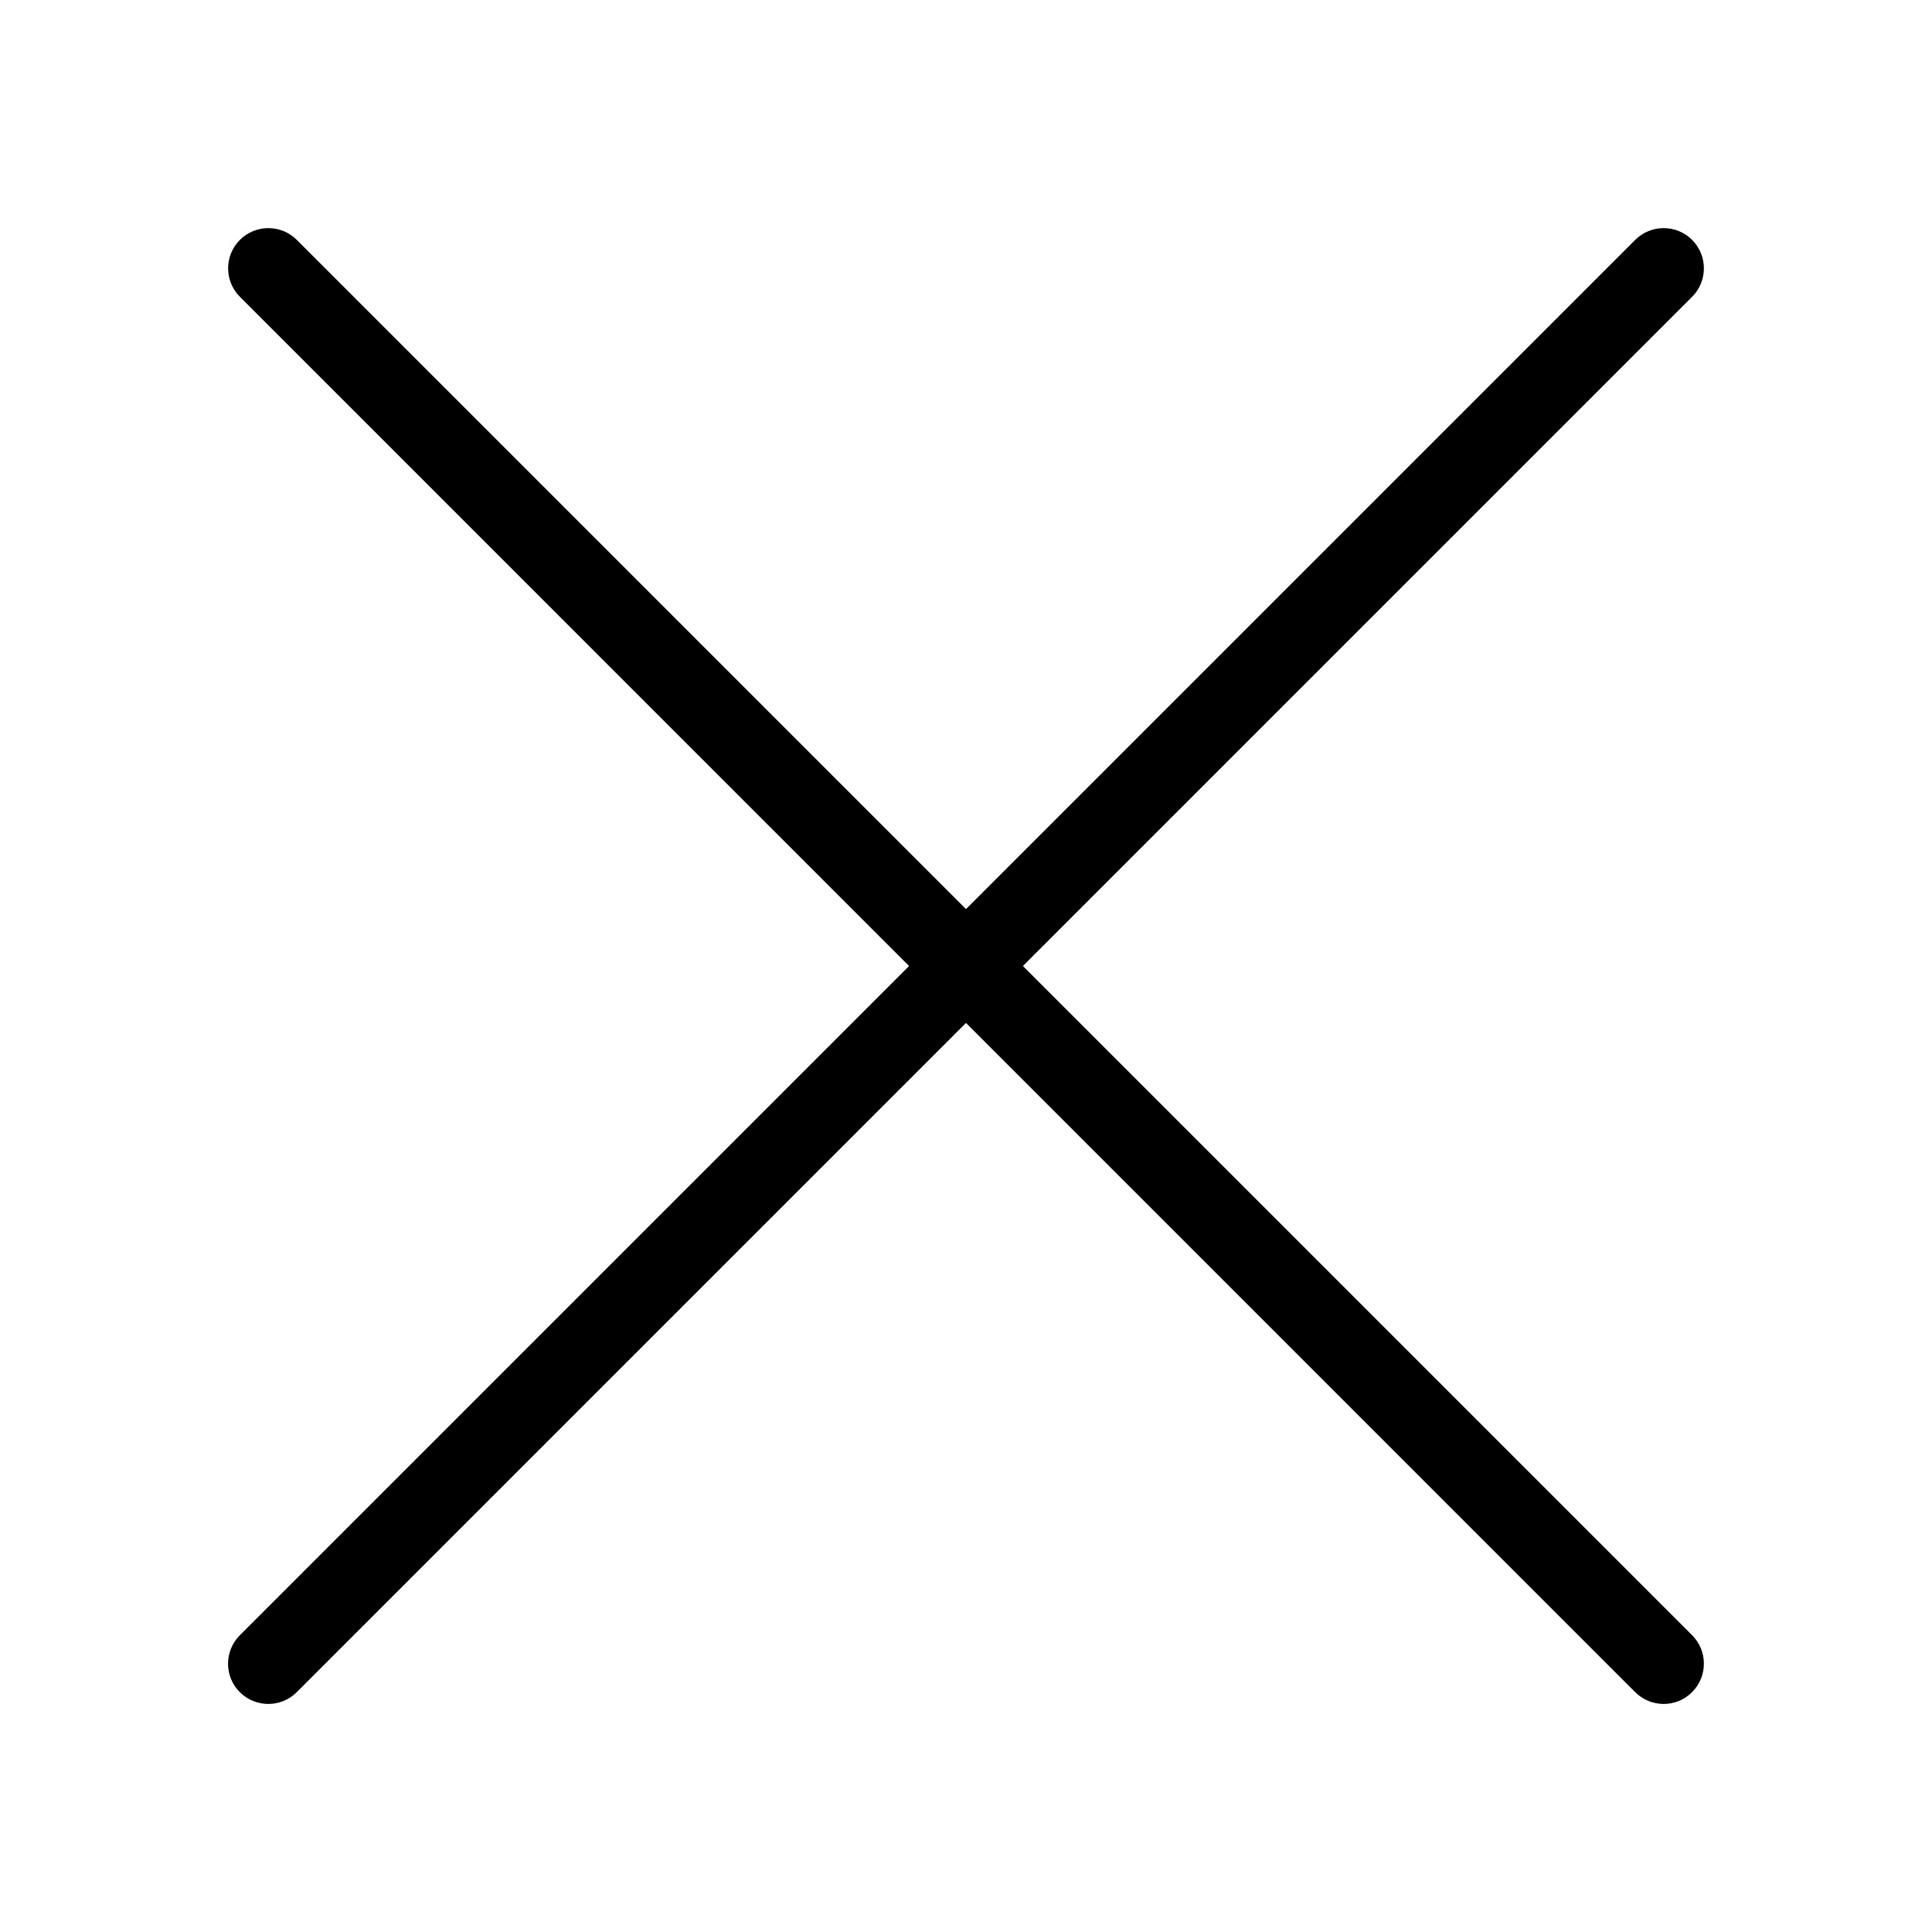
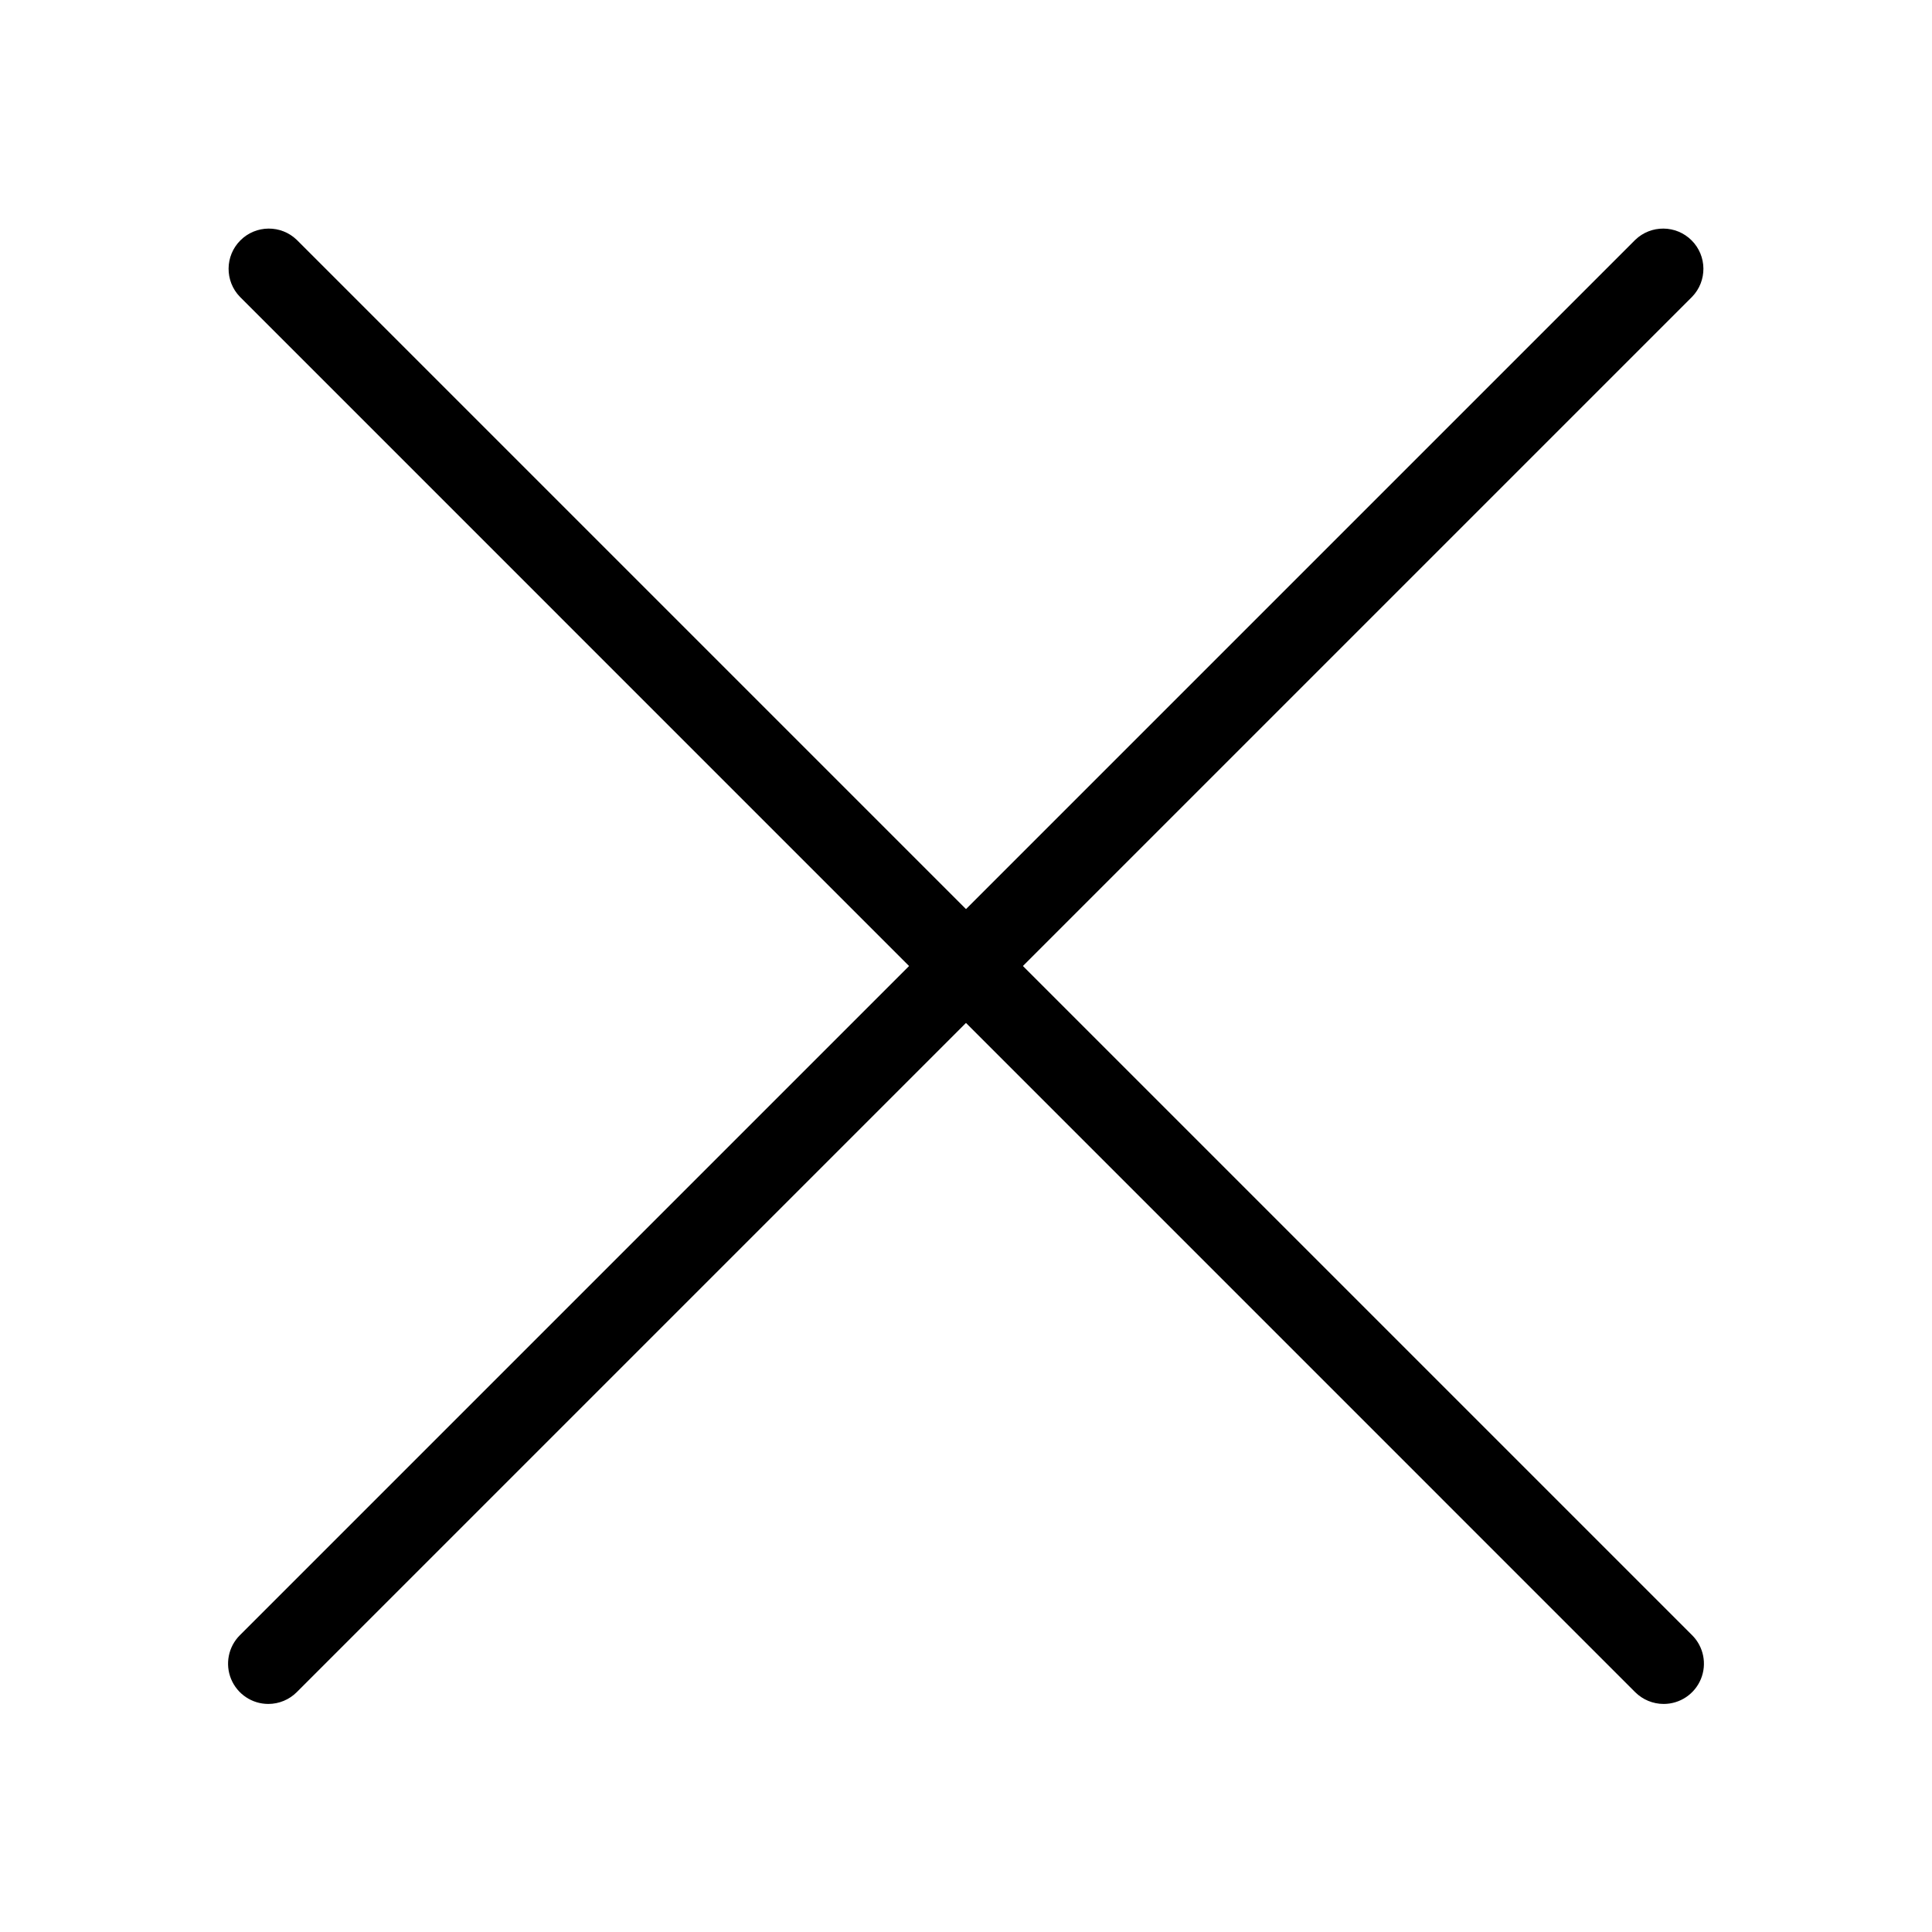
- <svg xmlns="http://www.w3.org/2000/svg" version="1.1" baseProfile="tiny" id="Layer_1" x="0px" y="0px" viewBox="0 0 24 24" xml:space="preserve">
-   <g id="XMLID_555_">
-     <path d="M20.667,21.167c-0.128,0-0.256-0.049-0.354-0.146L2.98,3.687c-0.195-0.195-0.195-0.512,0-0.707s0.512-0.195,0.707,0   l17.333,17.333c0.195,0.195,0.195,0.512,0,0.707C20.923,21.118,20.795,21.167,20.667,21.167z" />
-     <path d="M3.333,21.167c-0.128,0-0.256-0.049-0.354-0.146c-0.195-0.195-0.195-0.512,0-0.707L20.313,2.98   c0.195-0.195,0.512-0.195,0.707,0s0.195,0.512,0,0.707L3.687,21.02C3.589,21.118,3.461,21.167,3.333,21.167z" />
-   </g>
+ <svg xmlns="http://www.w3.org/2000/svg" baseProfile="tiny" viewBox="0 0 24 24">
+   <path d="M20.667 21.167a.502.502 0 0 1-.354-.146L2.98 3.687a.5.5 0 0 1 .707-.707L21.02 20.313a.5.5 0 0 1-.353.854z" />
+   <path d="M3.333 21.167a.5.5 0 0 1-.354-.853L20.313 2.98a.5.5 0 0 1 .707.707L3.687 21.02a.5.5 0 0 1-.354.147z" />
</svg>
